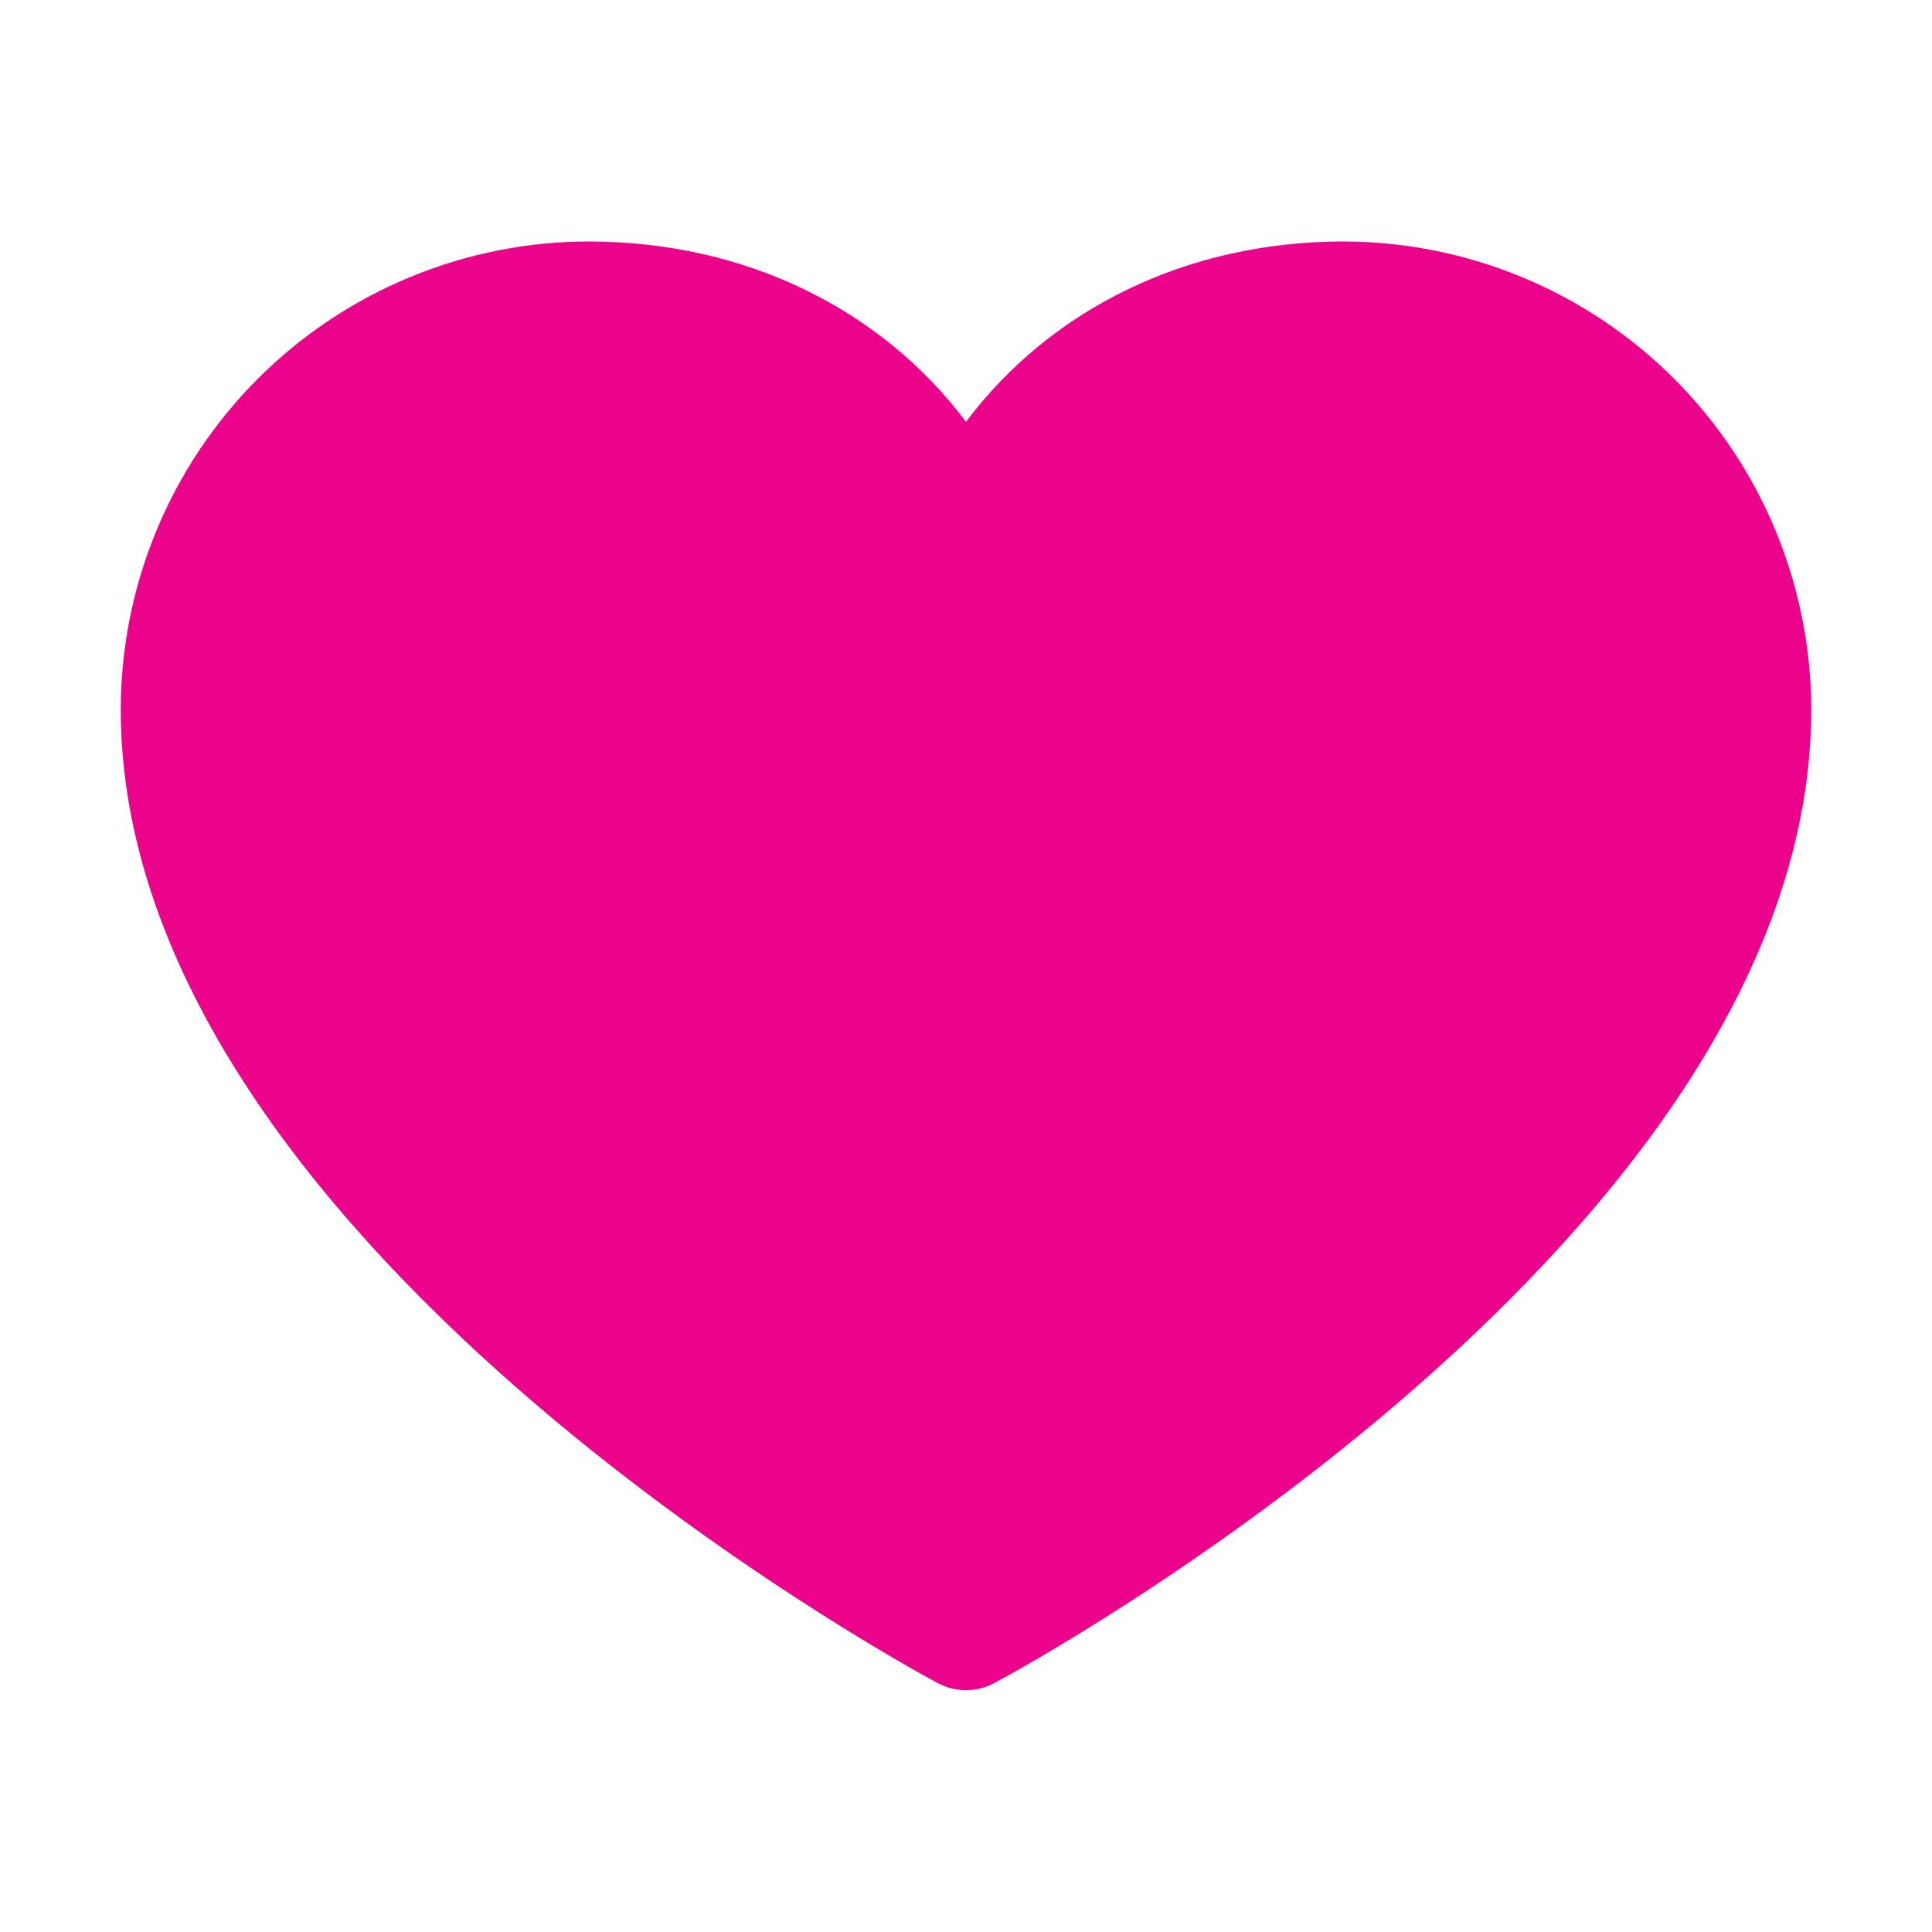
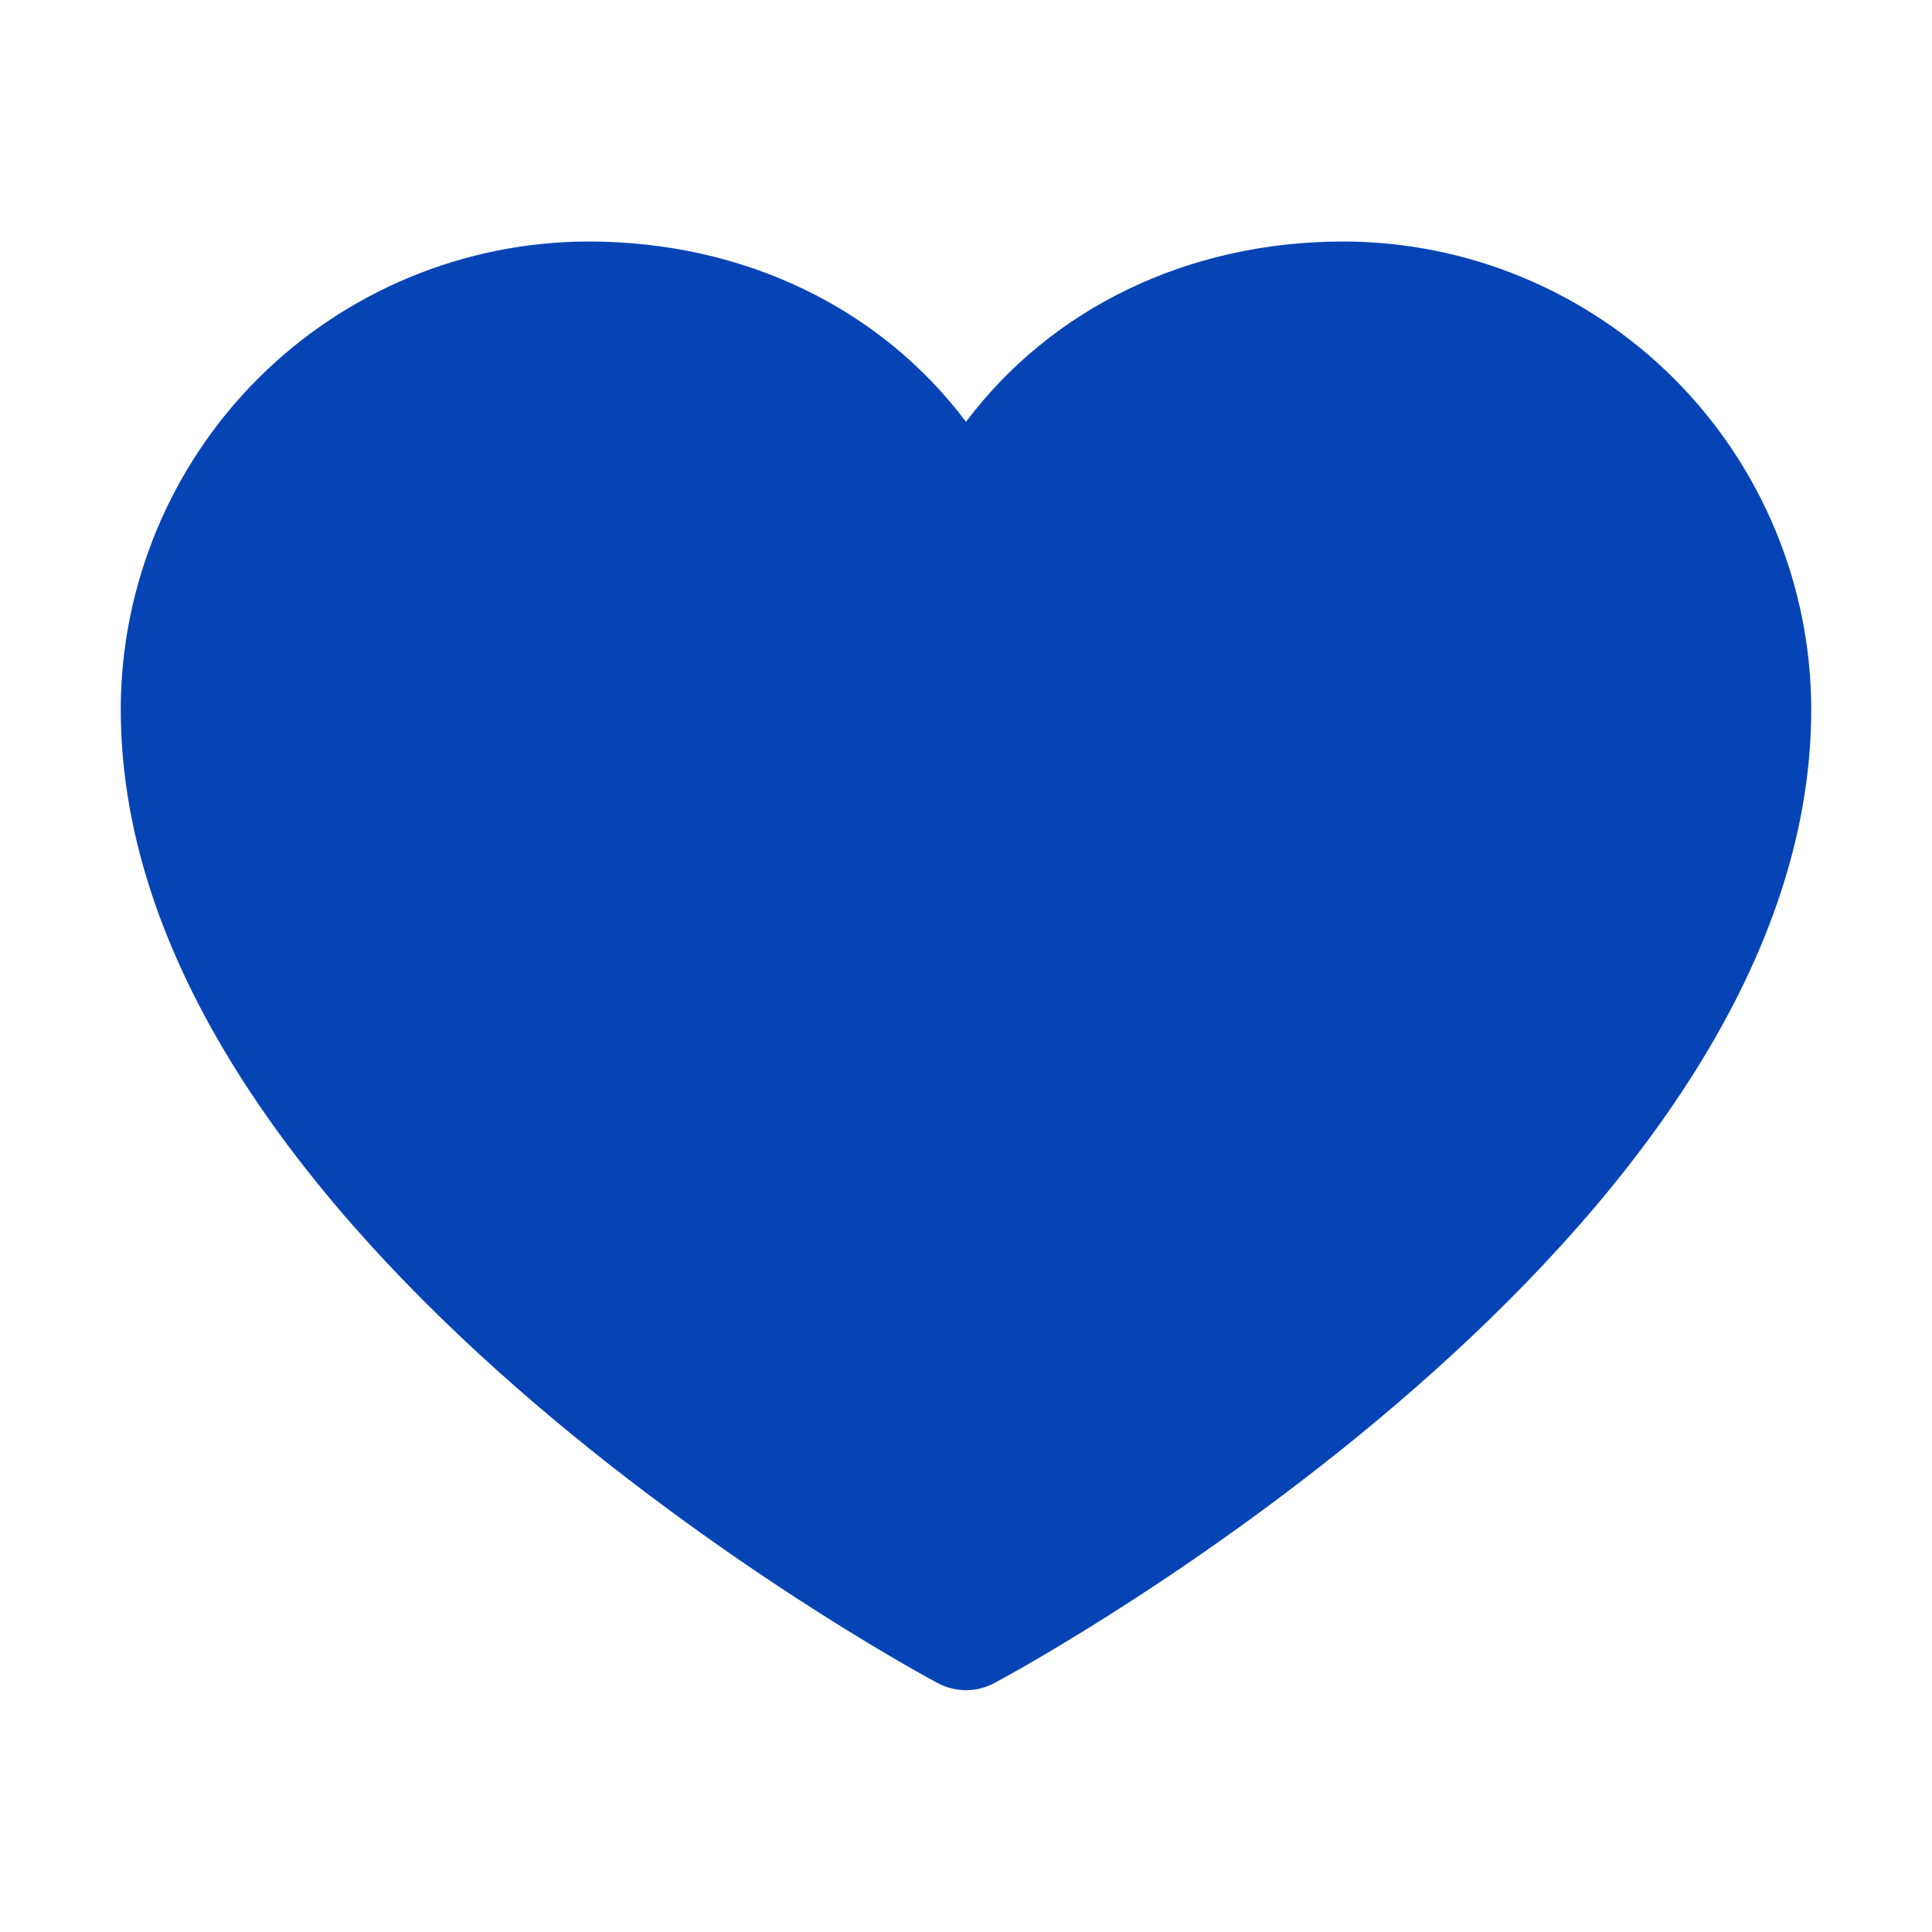
<svg xmlns="http://www.w3.org/2000/svg" width="24" height="24" viewBox="0 0 24 24" fill="none">
  <g id="Heart">
-     <path id="Vector" d="M22.5 8.812C22.5 15.375 12.77 20.687 12.355 20.906C12.246 20.965 12.124 20.996 12 20.996C11.876 20.996 11.754 20.965 11.645 20.906C11.23 20.687 1.5 15.375 1.5 8.812C1.502 7.271 2.115 5.794 3.204 4.704C4.294 3.615 5.771 3.002 7.312 3C9.248 3 10.943 3.833 12 5.24C13.057 3.833 14.752 3 16.688 3C18.229 3.002 19.706 3.615 20.796 4.704C21.885 5.794 22.498 7.271 22.5 8.812Z" fill="#EB038B" />
+     <path id="Vector" d="M22.5 8.812C22.5 15.375 12.77 20.687 12.355 20.906C12.246 20.965 12.124 20.996 12 20.996C11.876 20.996 11.754 20.965 11.645 20.906C11.23 20.687 1.5 15.375 1.5 8.812C1.502 7.271 2.115 5.794 3.204 4.704C4.294 3.615 5.771 3.002 7.312 3C9.248 3 10.943 3.833 12 5.24C13.057 3.833 14.752 3 16.688 3C18.229 3.002 19.706 3.615 20.796 4.704C21.885 5.794 22.498 7.271 22.5 8.812Z" fill="#0644B6" />
  </g>
</svg>
